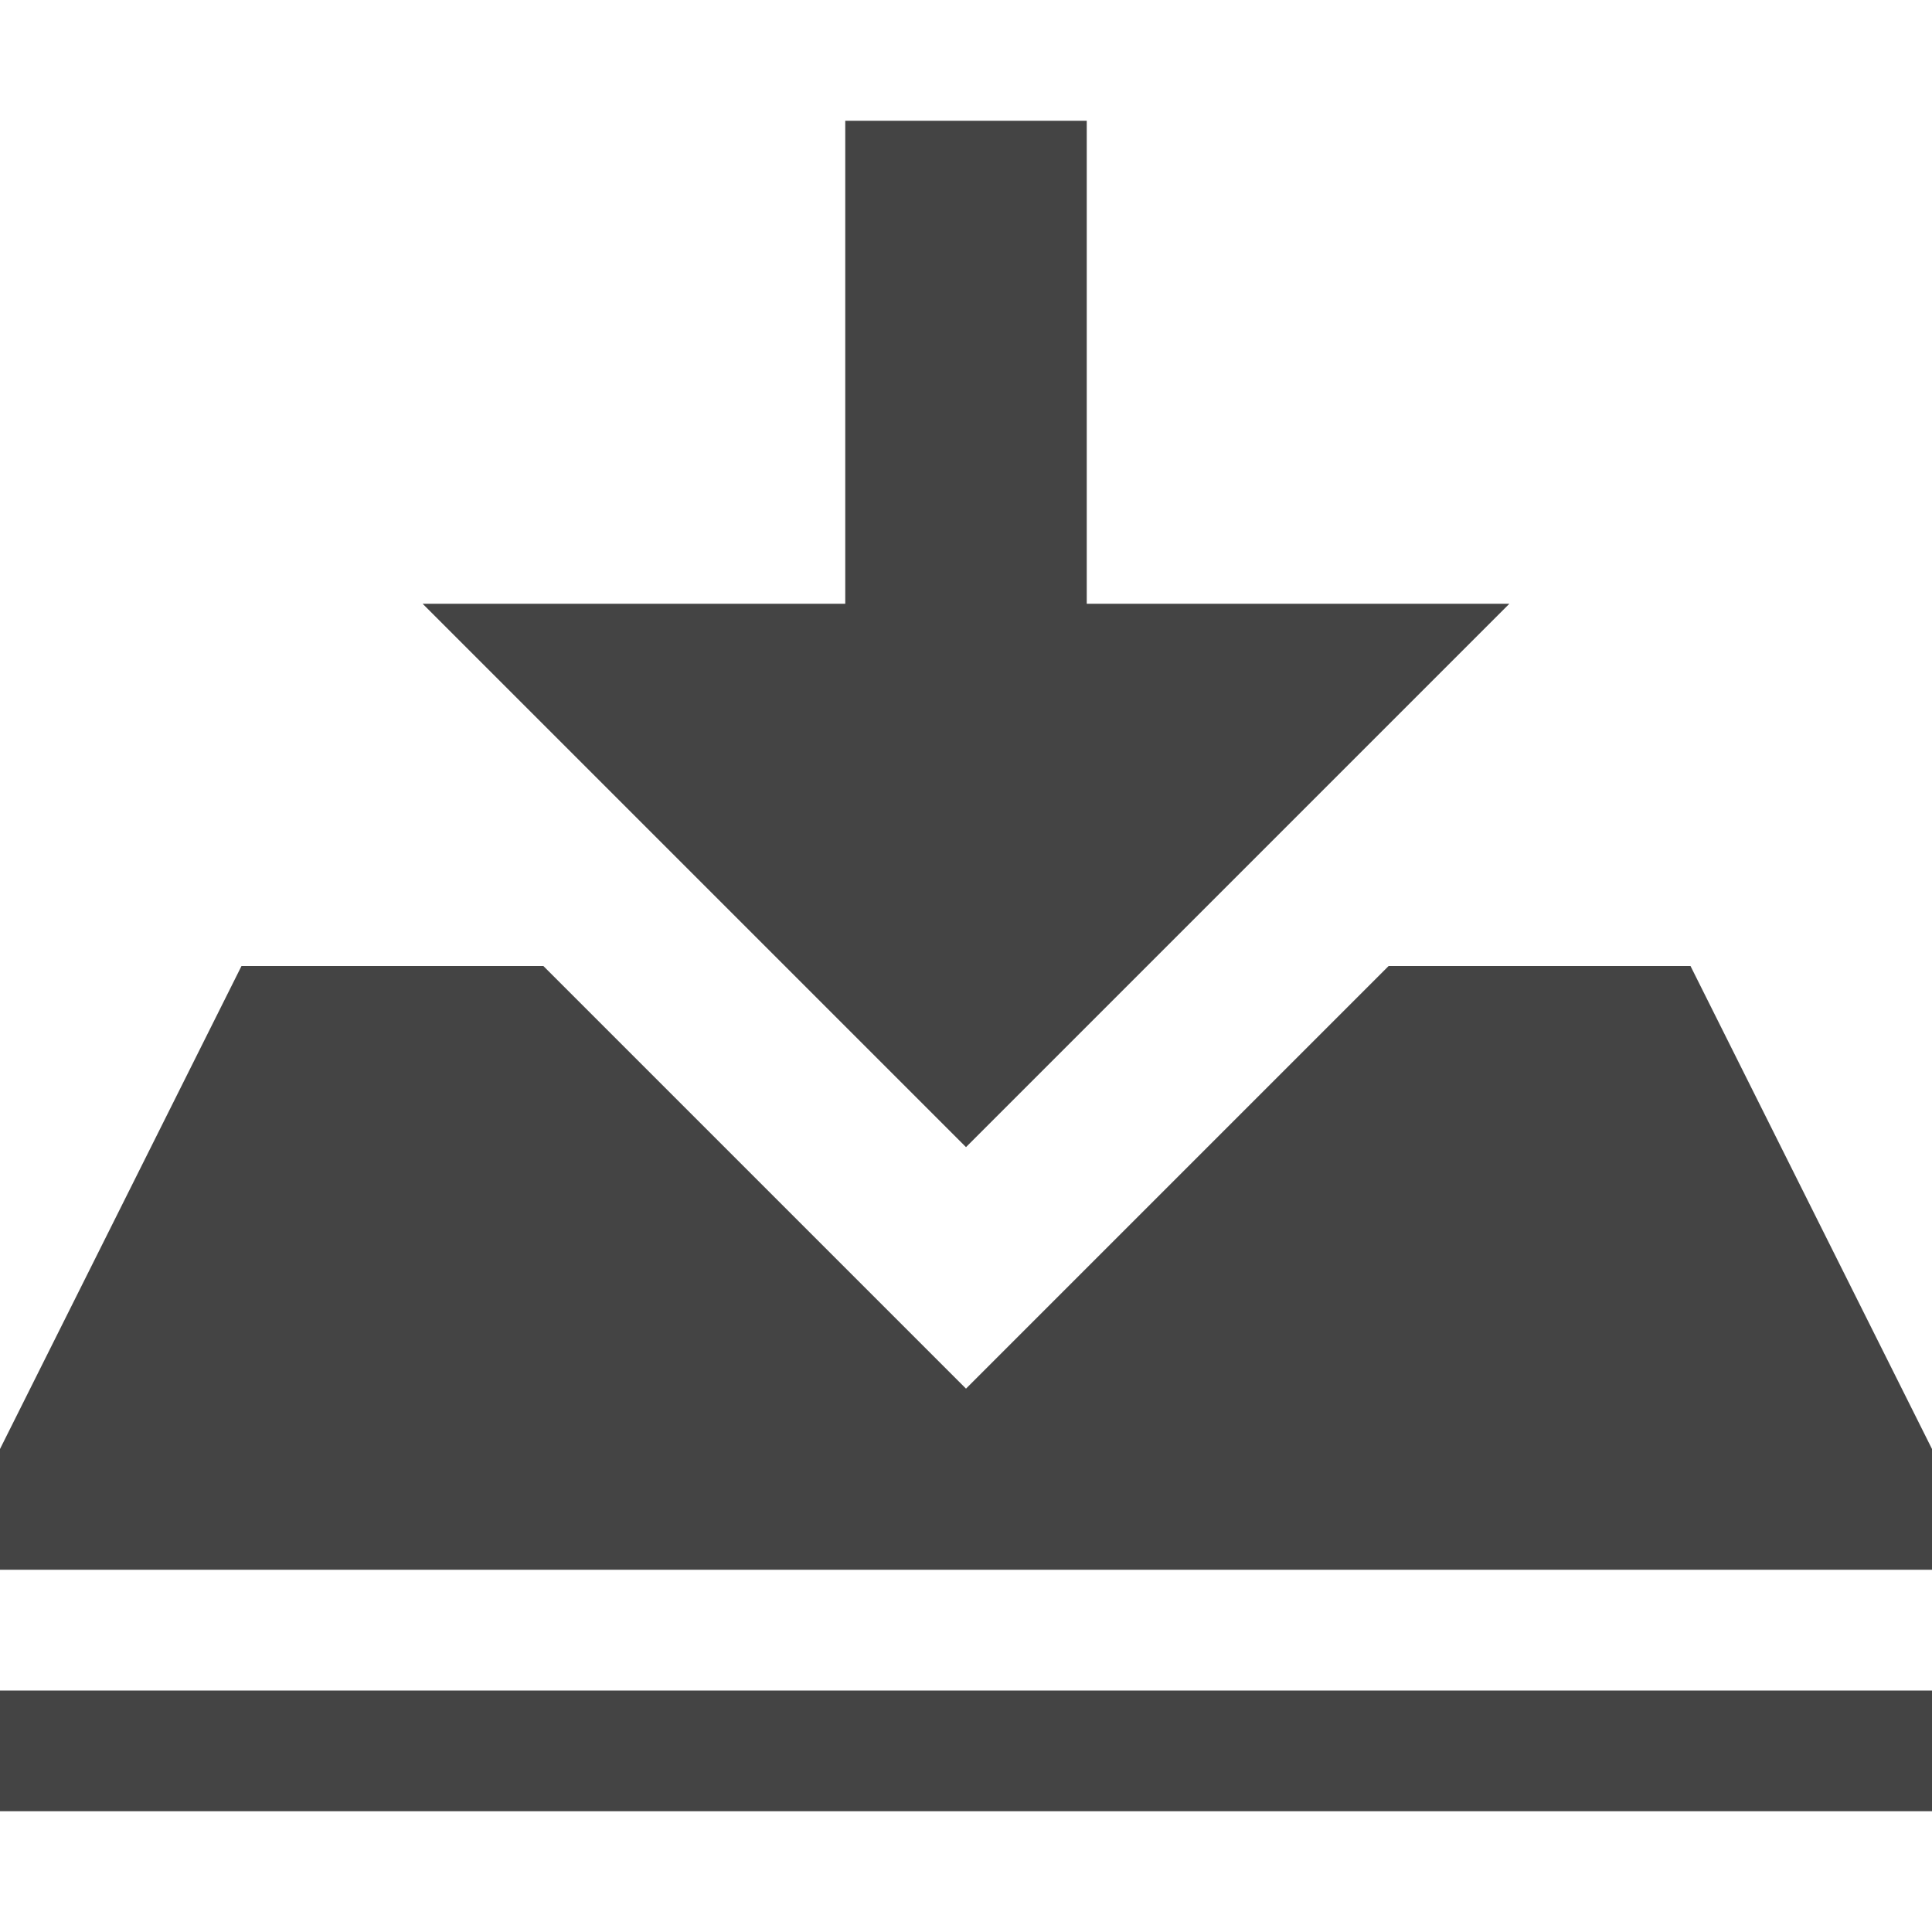
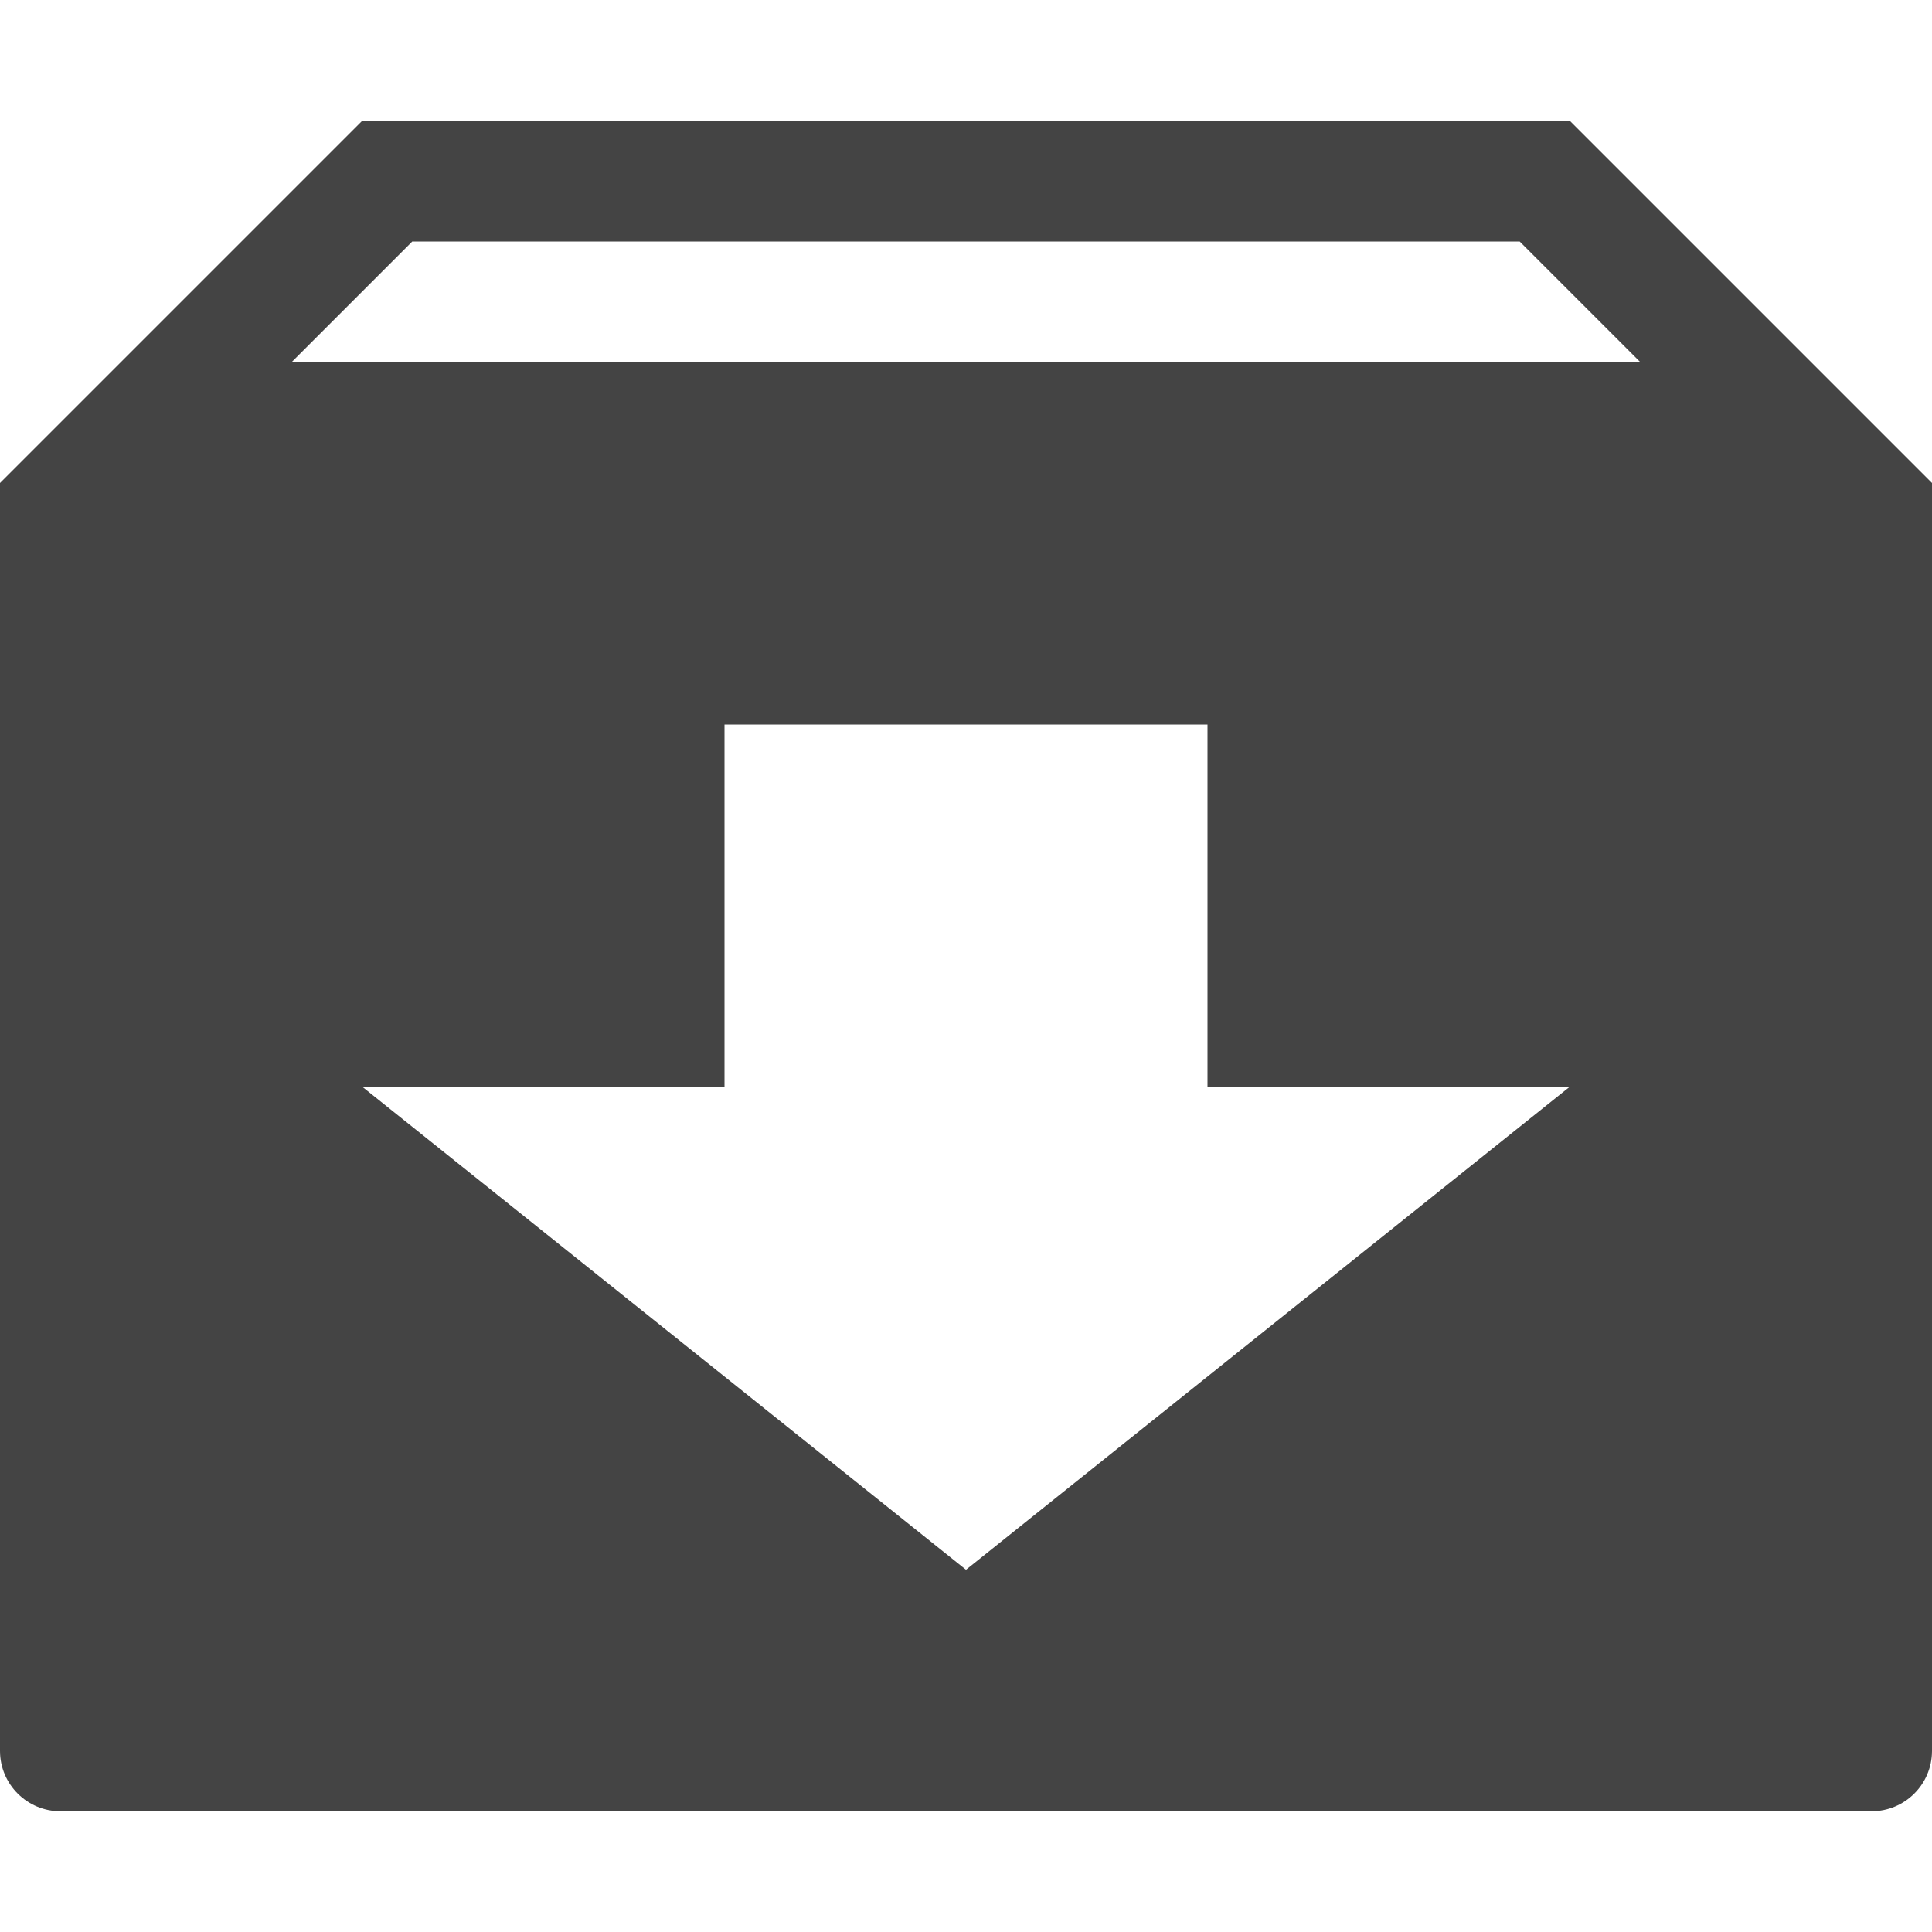
<svg xmlns="http://www.w3.org/2000/svg" version="1.1" width="32" height="32" viewBox="0 0 32 32">
-   <path fill="#444" d="M28 16h-5l-7 7-7-7h-5l-4 8v2h32v-2l-4-8zM0 28h32v2h-32v-2zM18 10v-8h-4v8h-7l9 9 9-9h-7z" />
+   <path fill="#444" d="M26 2h-20l-6 6v21c0 0.552 0.448 1 1 1h30c0.552 0 1-0.448 1-1v-21l-6-6zM16 26l-10-8h6v-6h8v6h6l-10 8zM4.828 6l2-2h18.343l2 2h-22.343z" />
</svg>
